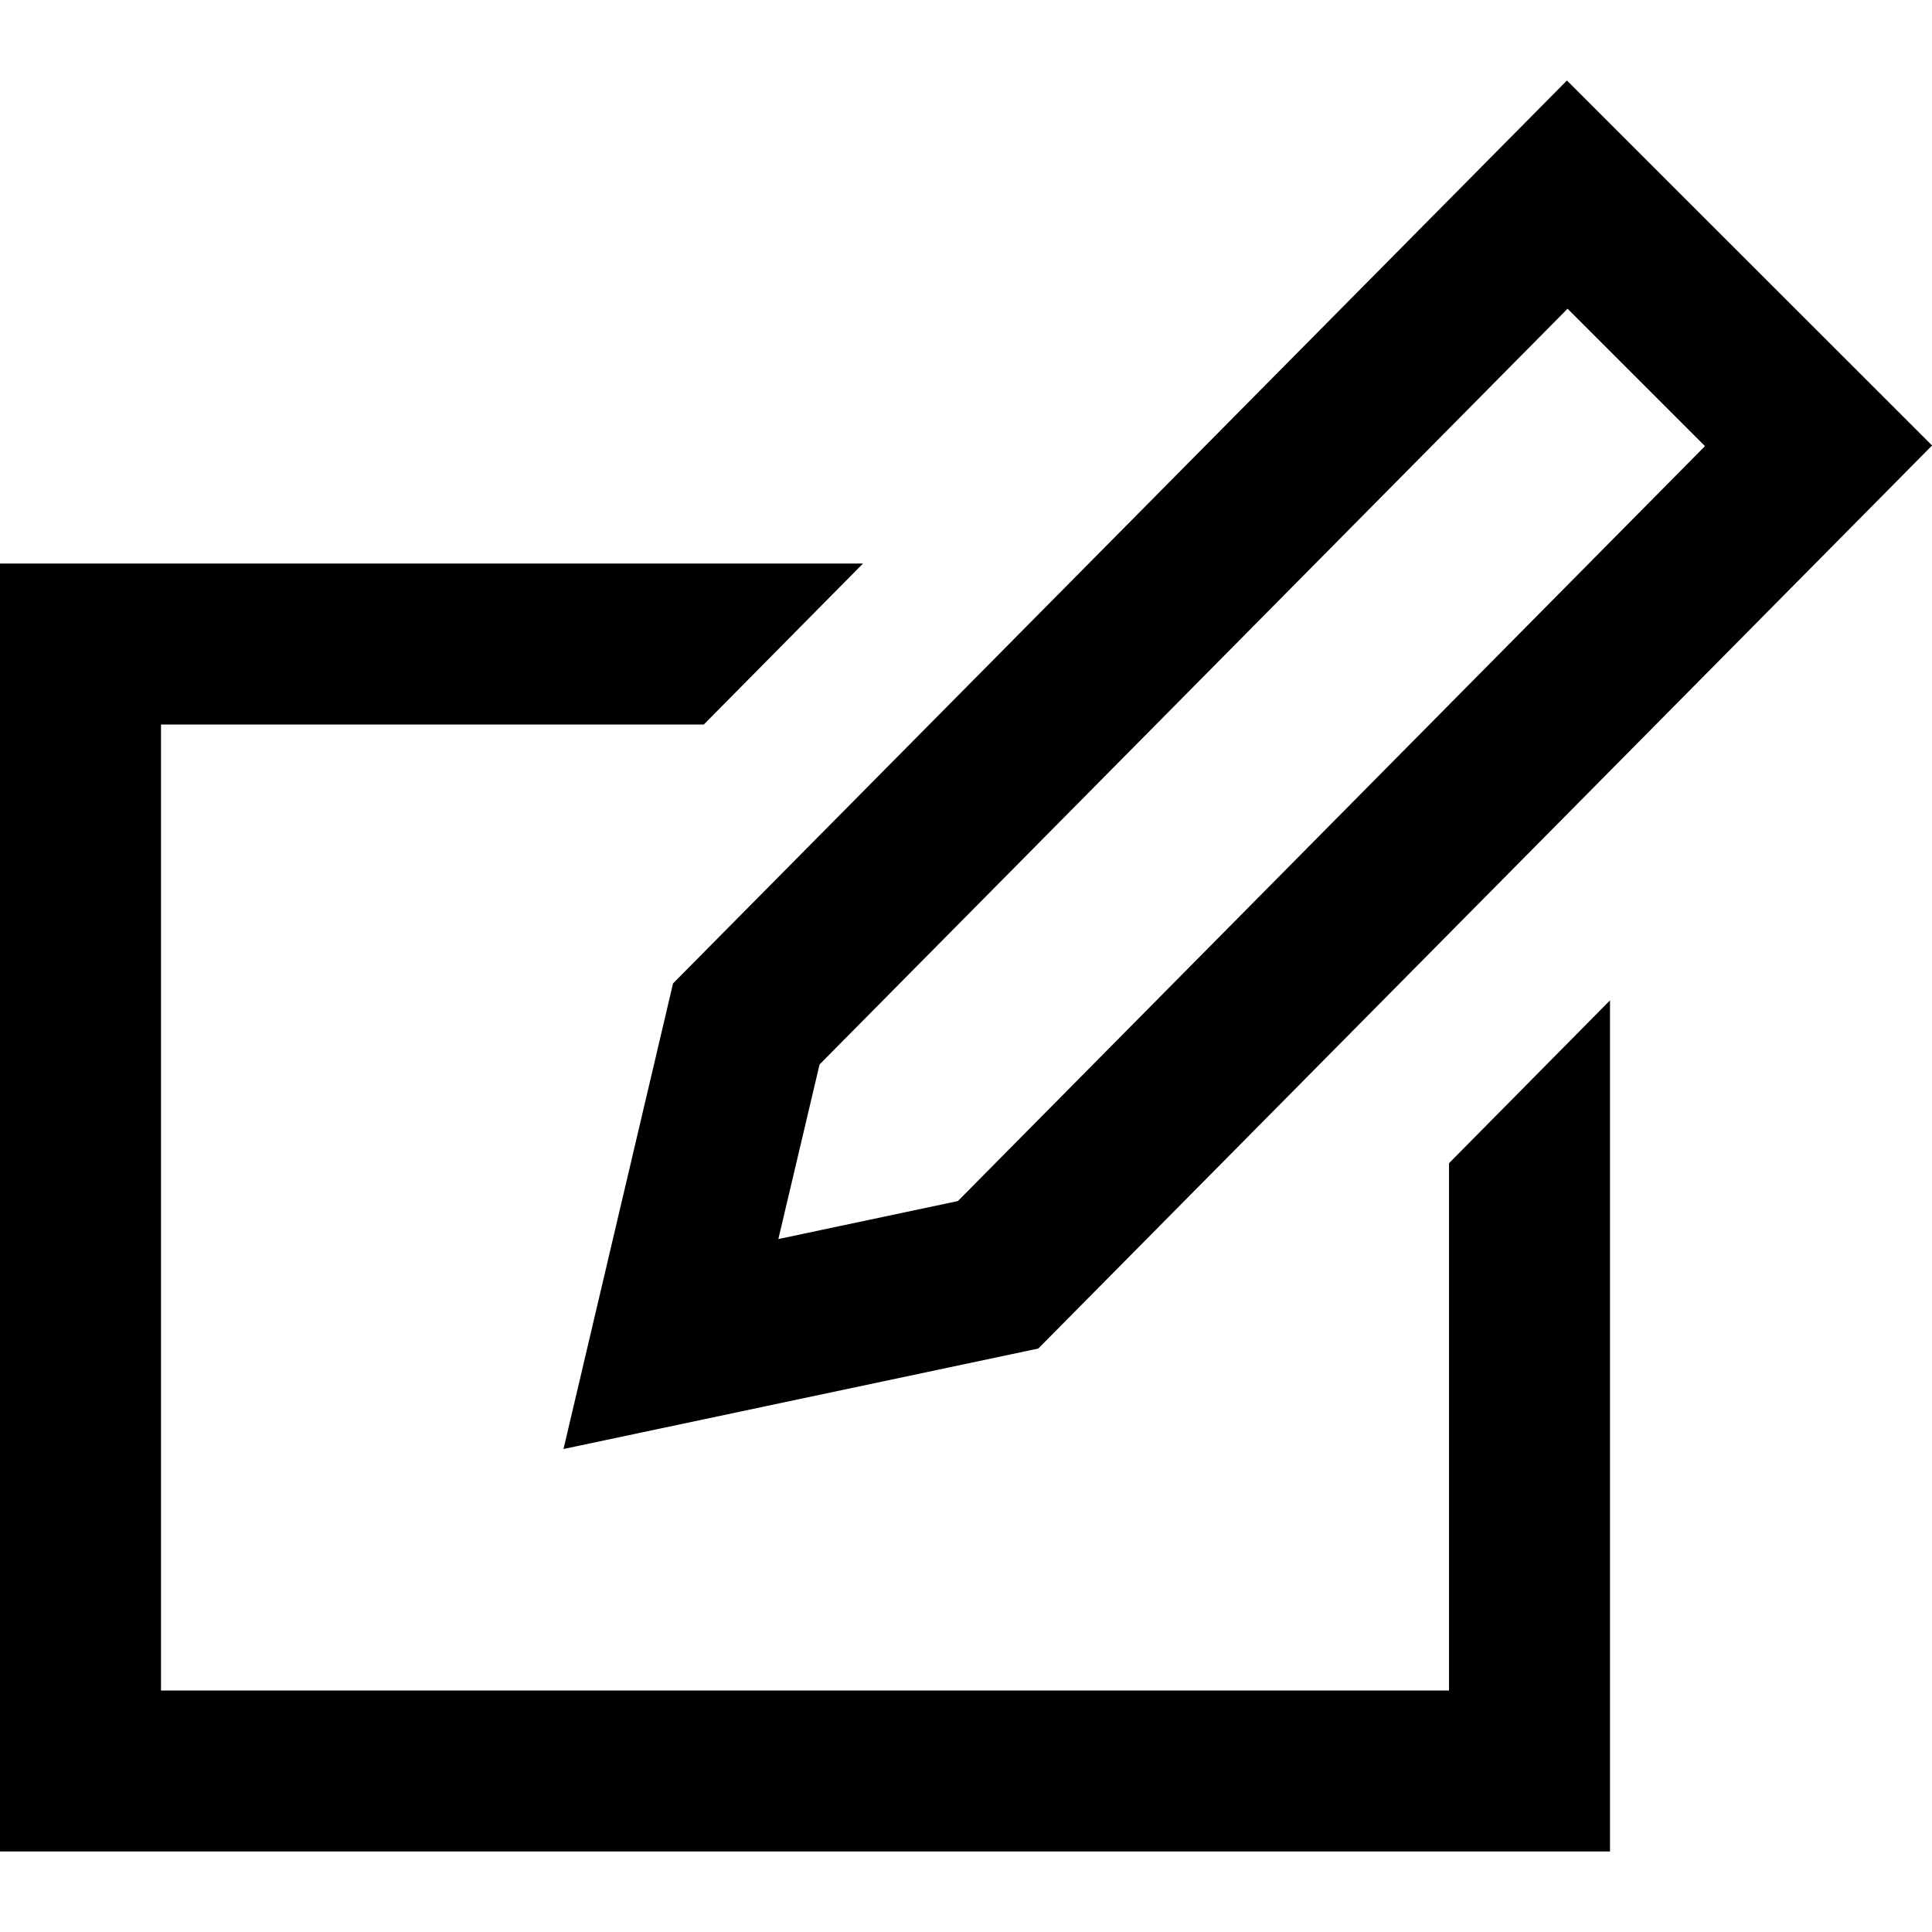
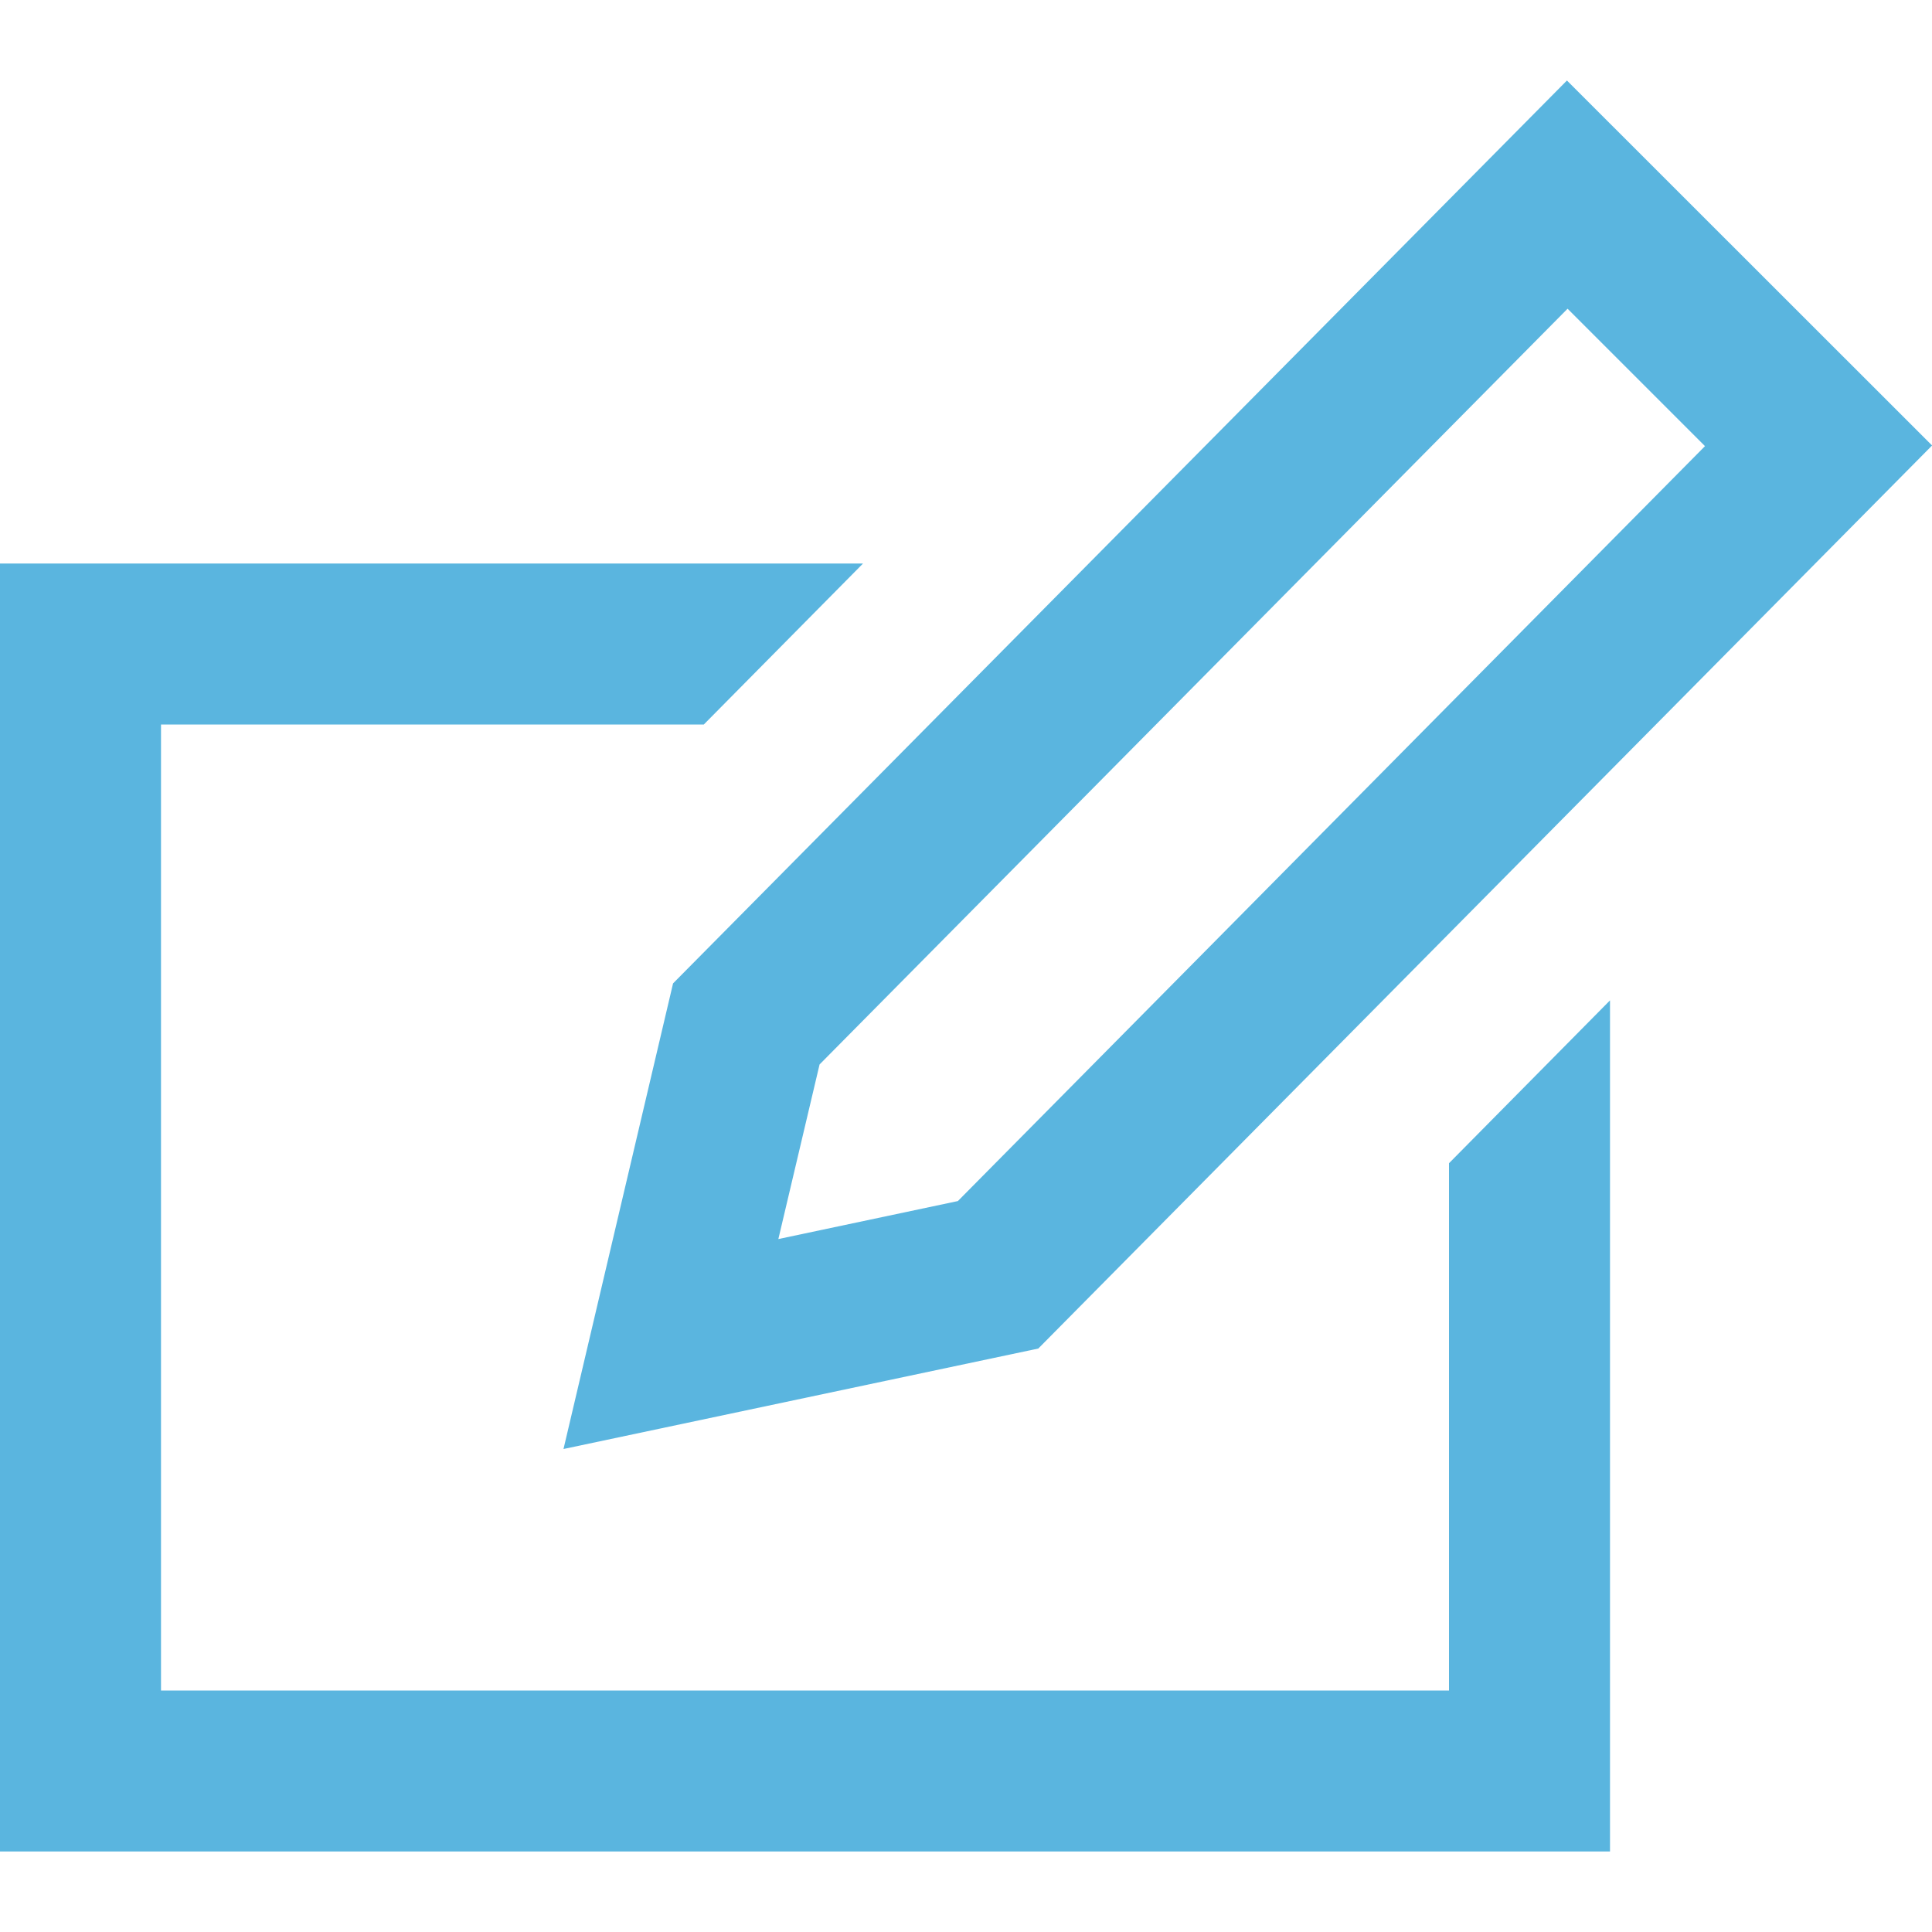
<svg xmlns="http://www.w3.org/2000/svg" width="24" height="24" viewBox="0 0 24 24">
-   <path d="M18 14.45v6.55h-16v-12h6.743l1.978-2h-10.721v16h20v-10.573l-2 2.023zm1.473-10.615l1.707 1.707-9.281 9.378-2.23.472.512-2.169 9.292-9.388zm-.008-2.835l-11.104 11.216-1.361 5.784 5.898-1.248 11.103-11.218-4.536-4.534z" />
+   <path style="fill: #5AB5DF;" d="M18 14.45v6.55h-16v-12h6.743l1.978-2h-10.721v16h20v-10.573l-2 2.023zm1.473-10.615l1.707 1.707-9.281 9.378-2.23.472.512-2.169 9.292-9.388zm-.008-2.835l-11.104 11.216-1.361 5.784 5.898-1.248 11.103-11.218-4.536-4.534z" />
</svg>
